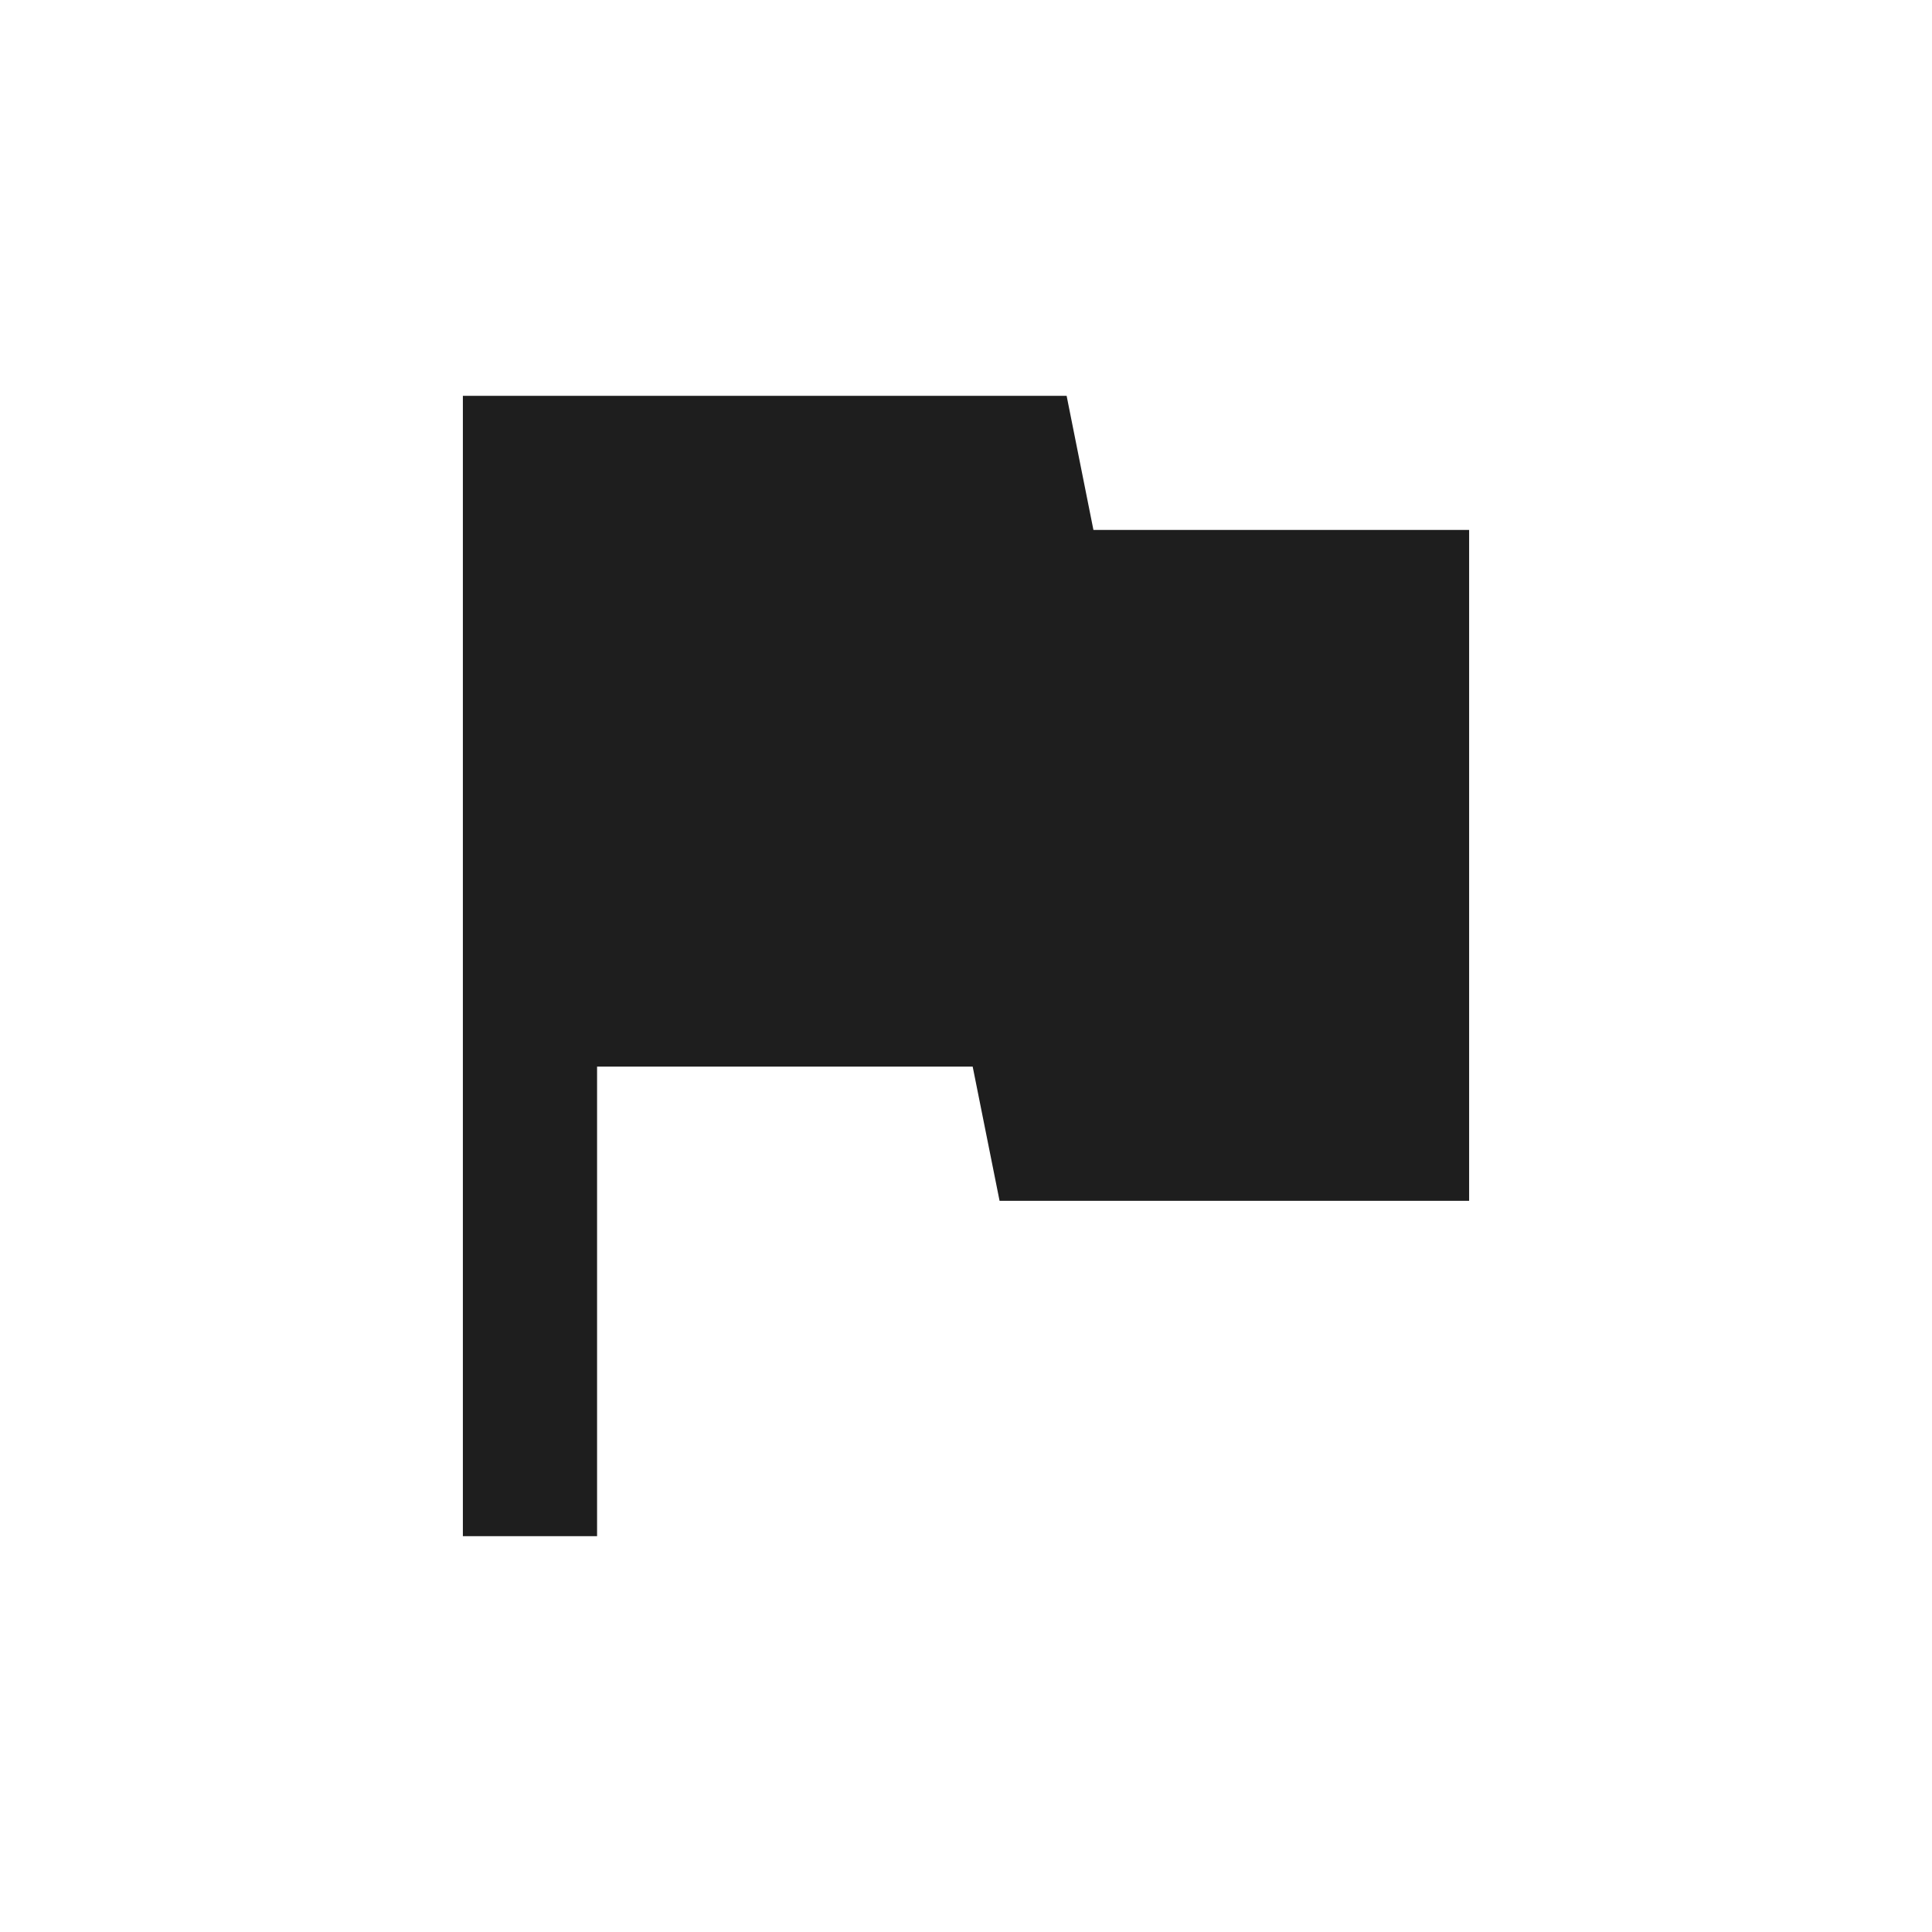
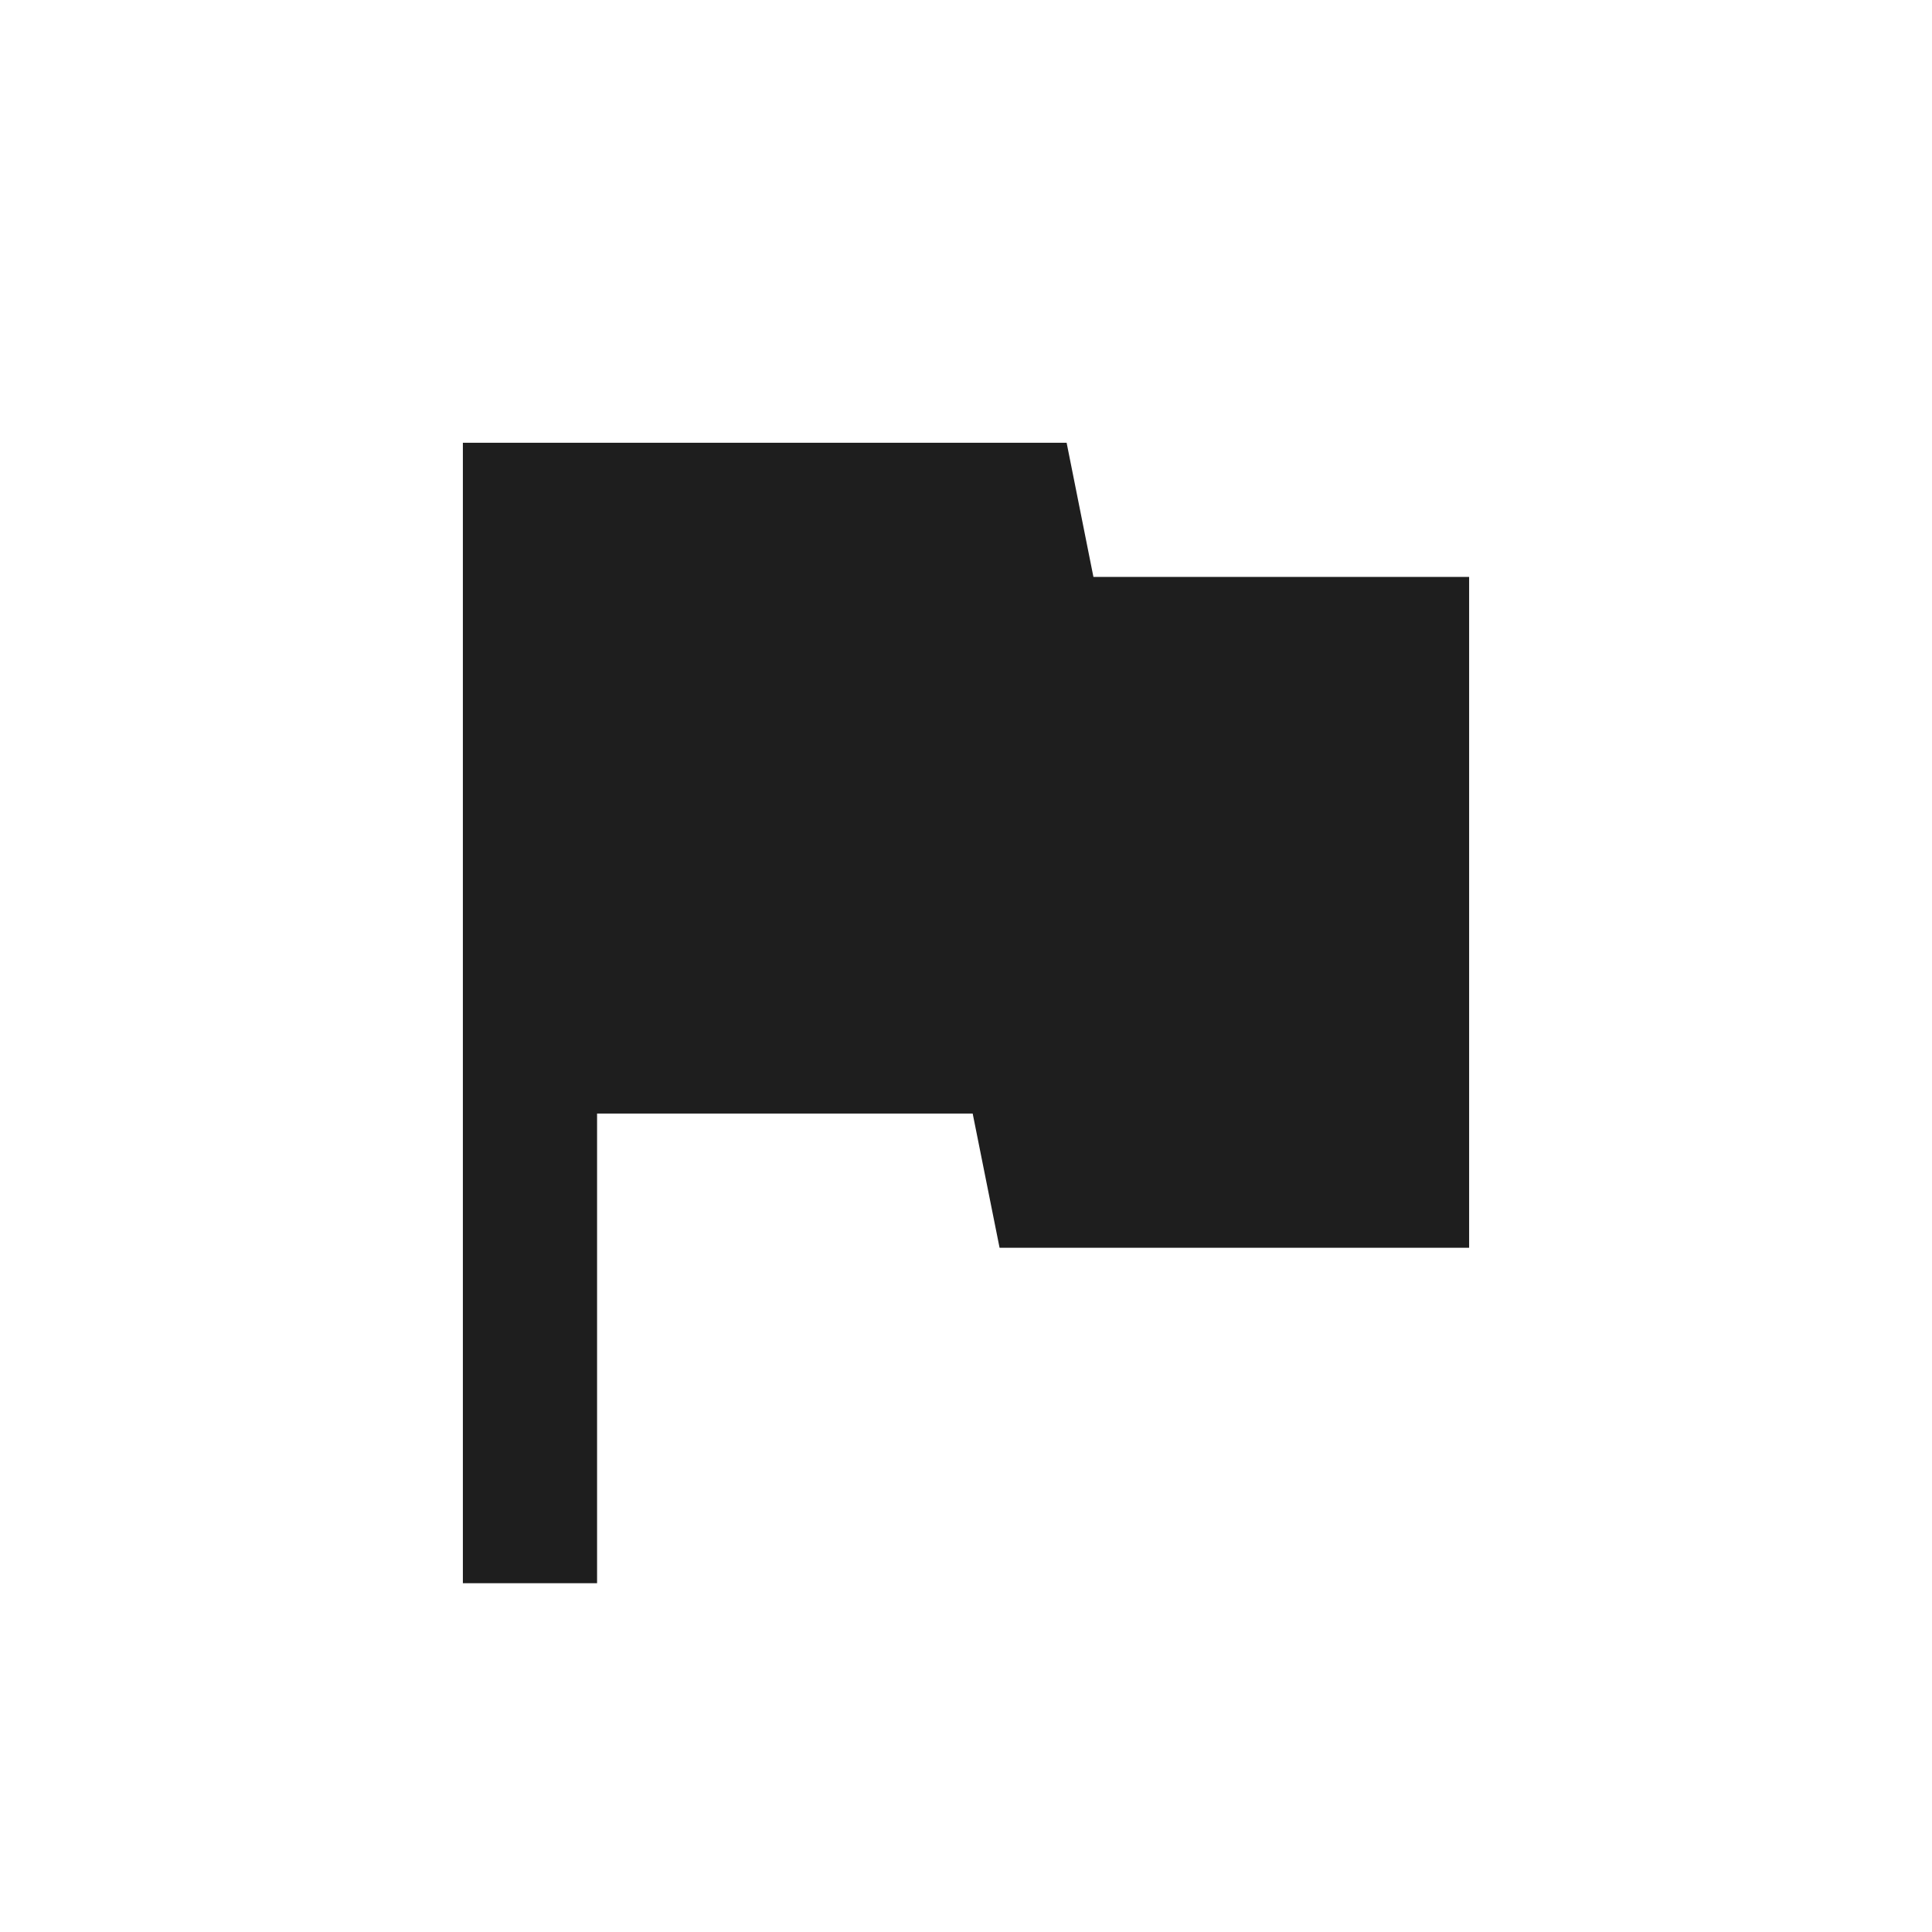
<svg xmlns="http://www.w3.org/2000/svg" width="24" height="24" viewBox="0 0 24 24" fill="none">
-   <path d="M5.75 19.083V4.917H13.25L13.583 6.583H18.25V14.917H12.417L12.083 13.25H7.417V19.083H5.75Z" fill="#1E1E1E" />
+   <path d="M5.75 19.667V5.5H13.25L13.583 7.167H18.25V15.5H12.417L12.083 13.833H7.417V19.667H5.75Z" fill="#1E1E1E" />
</svg>
